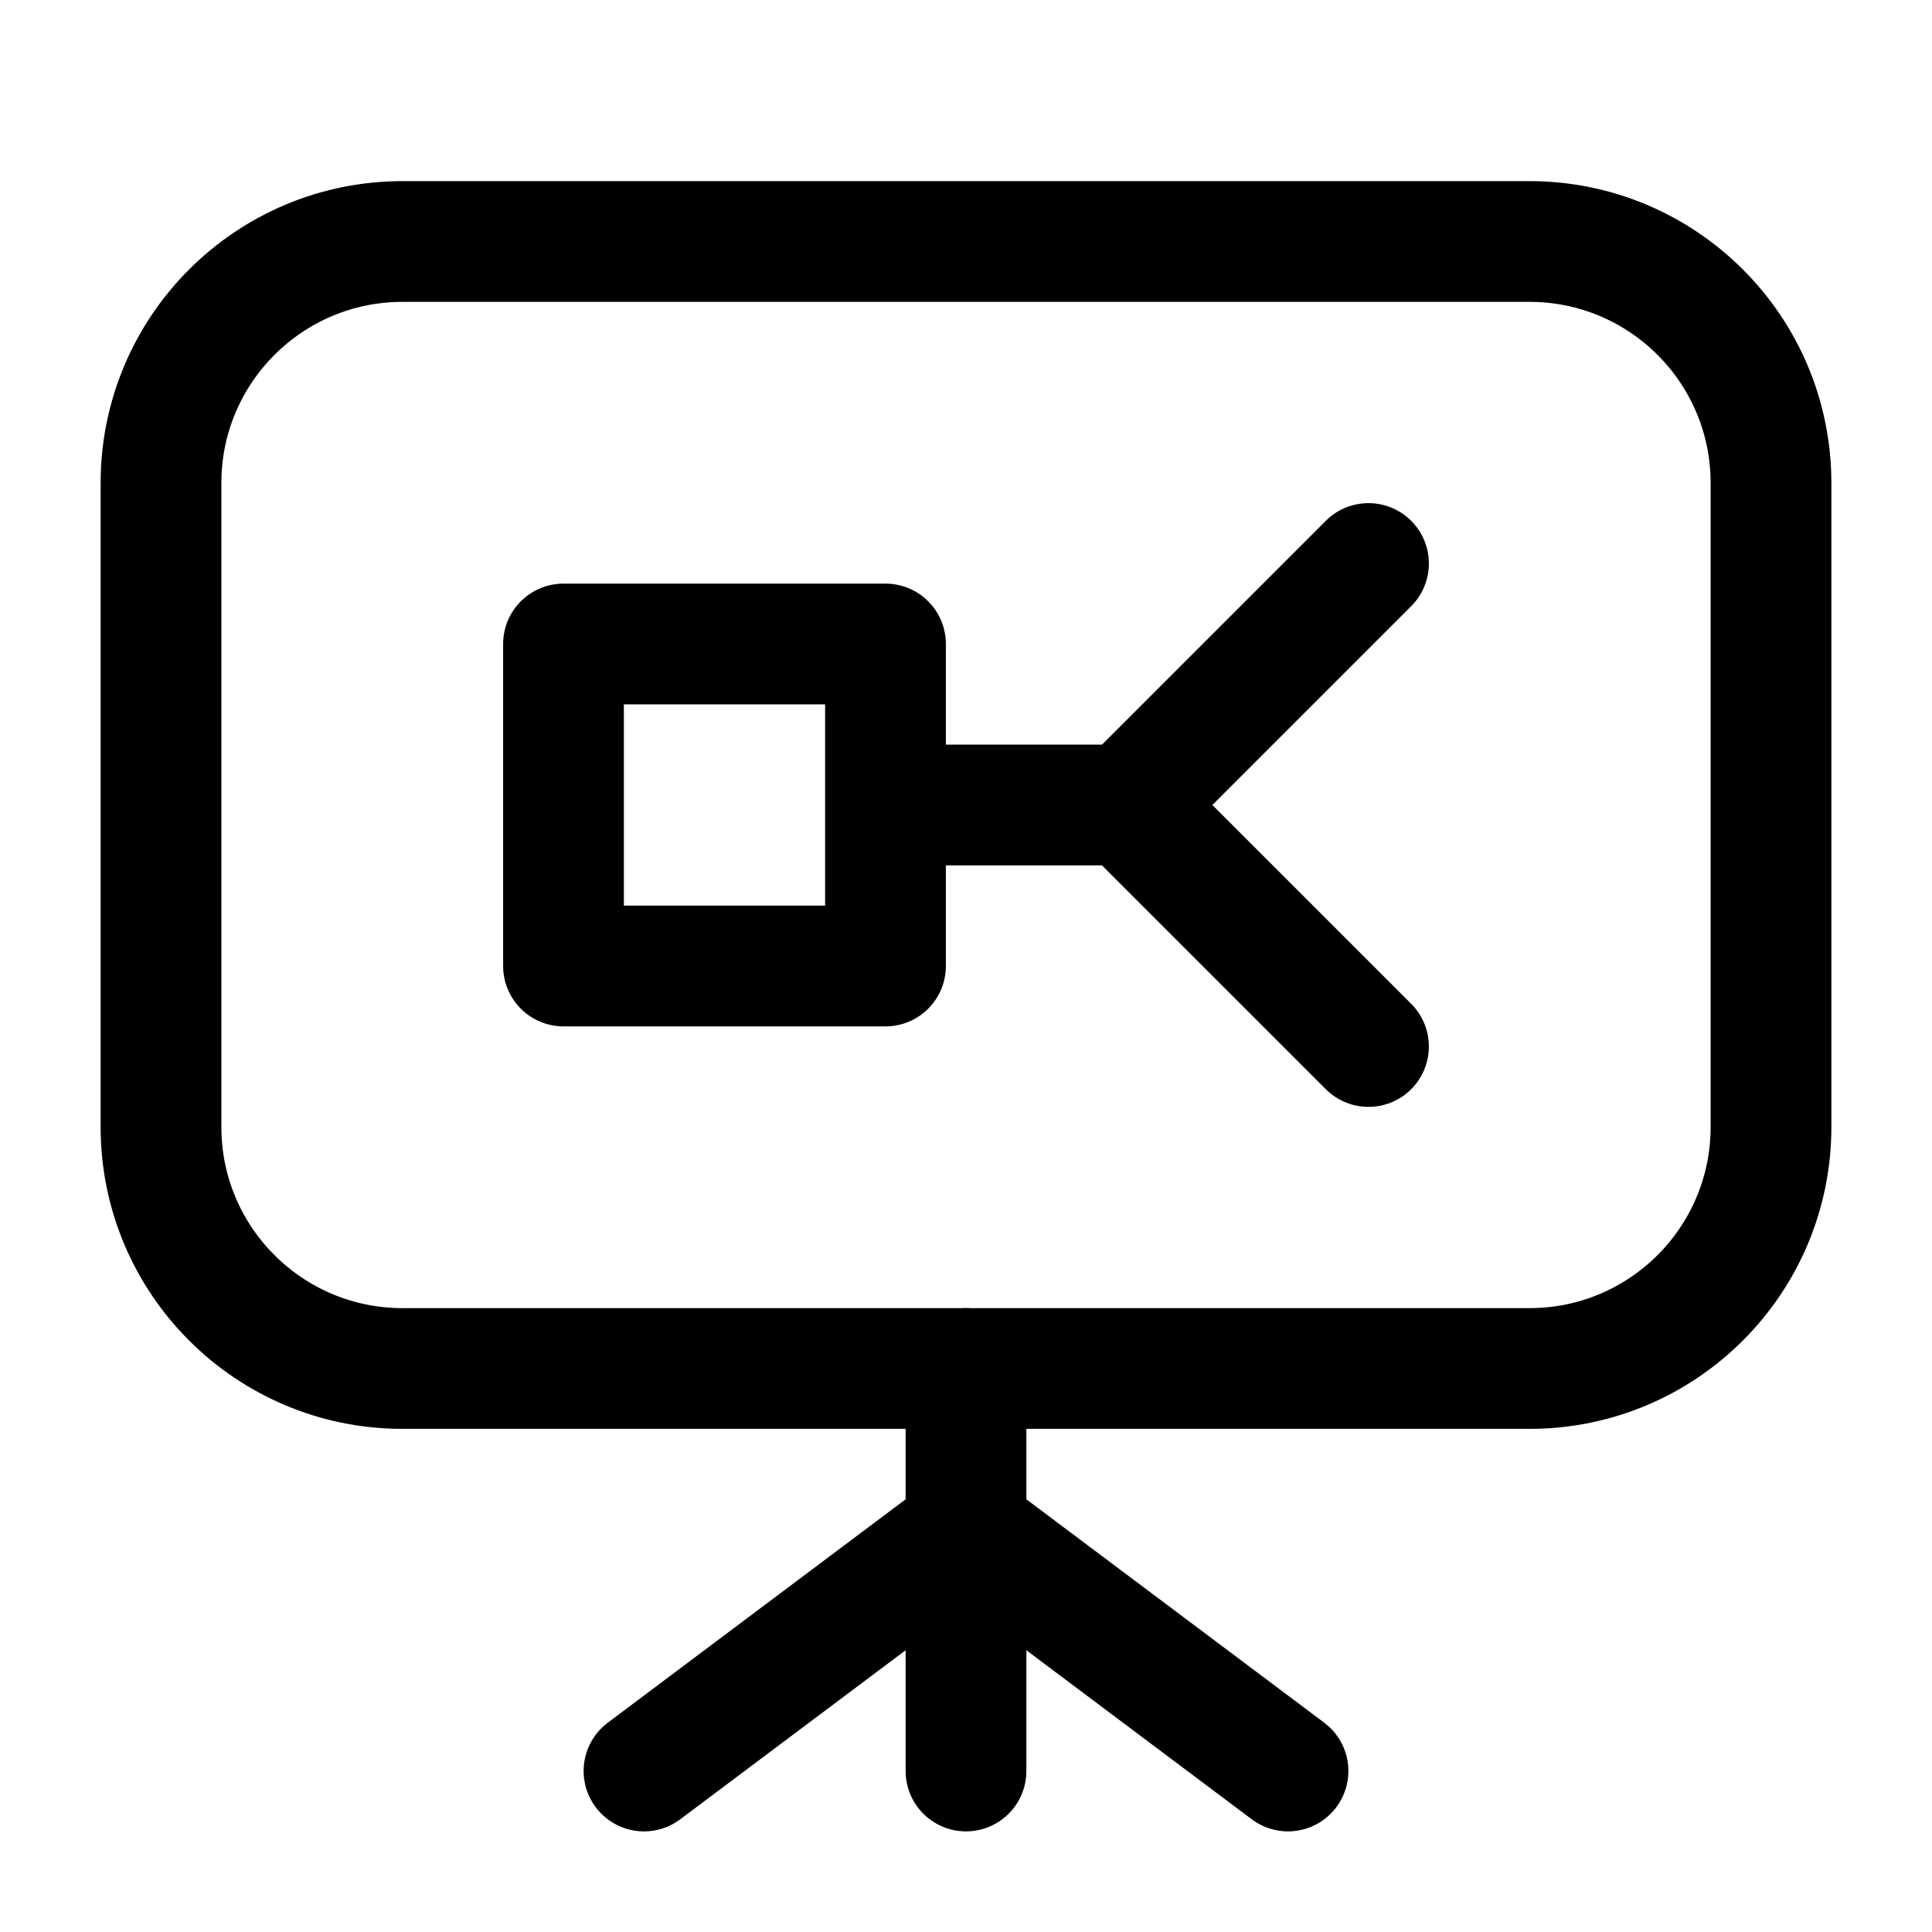
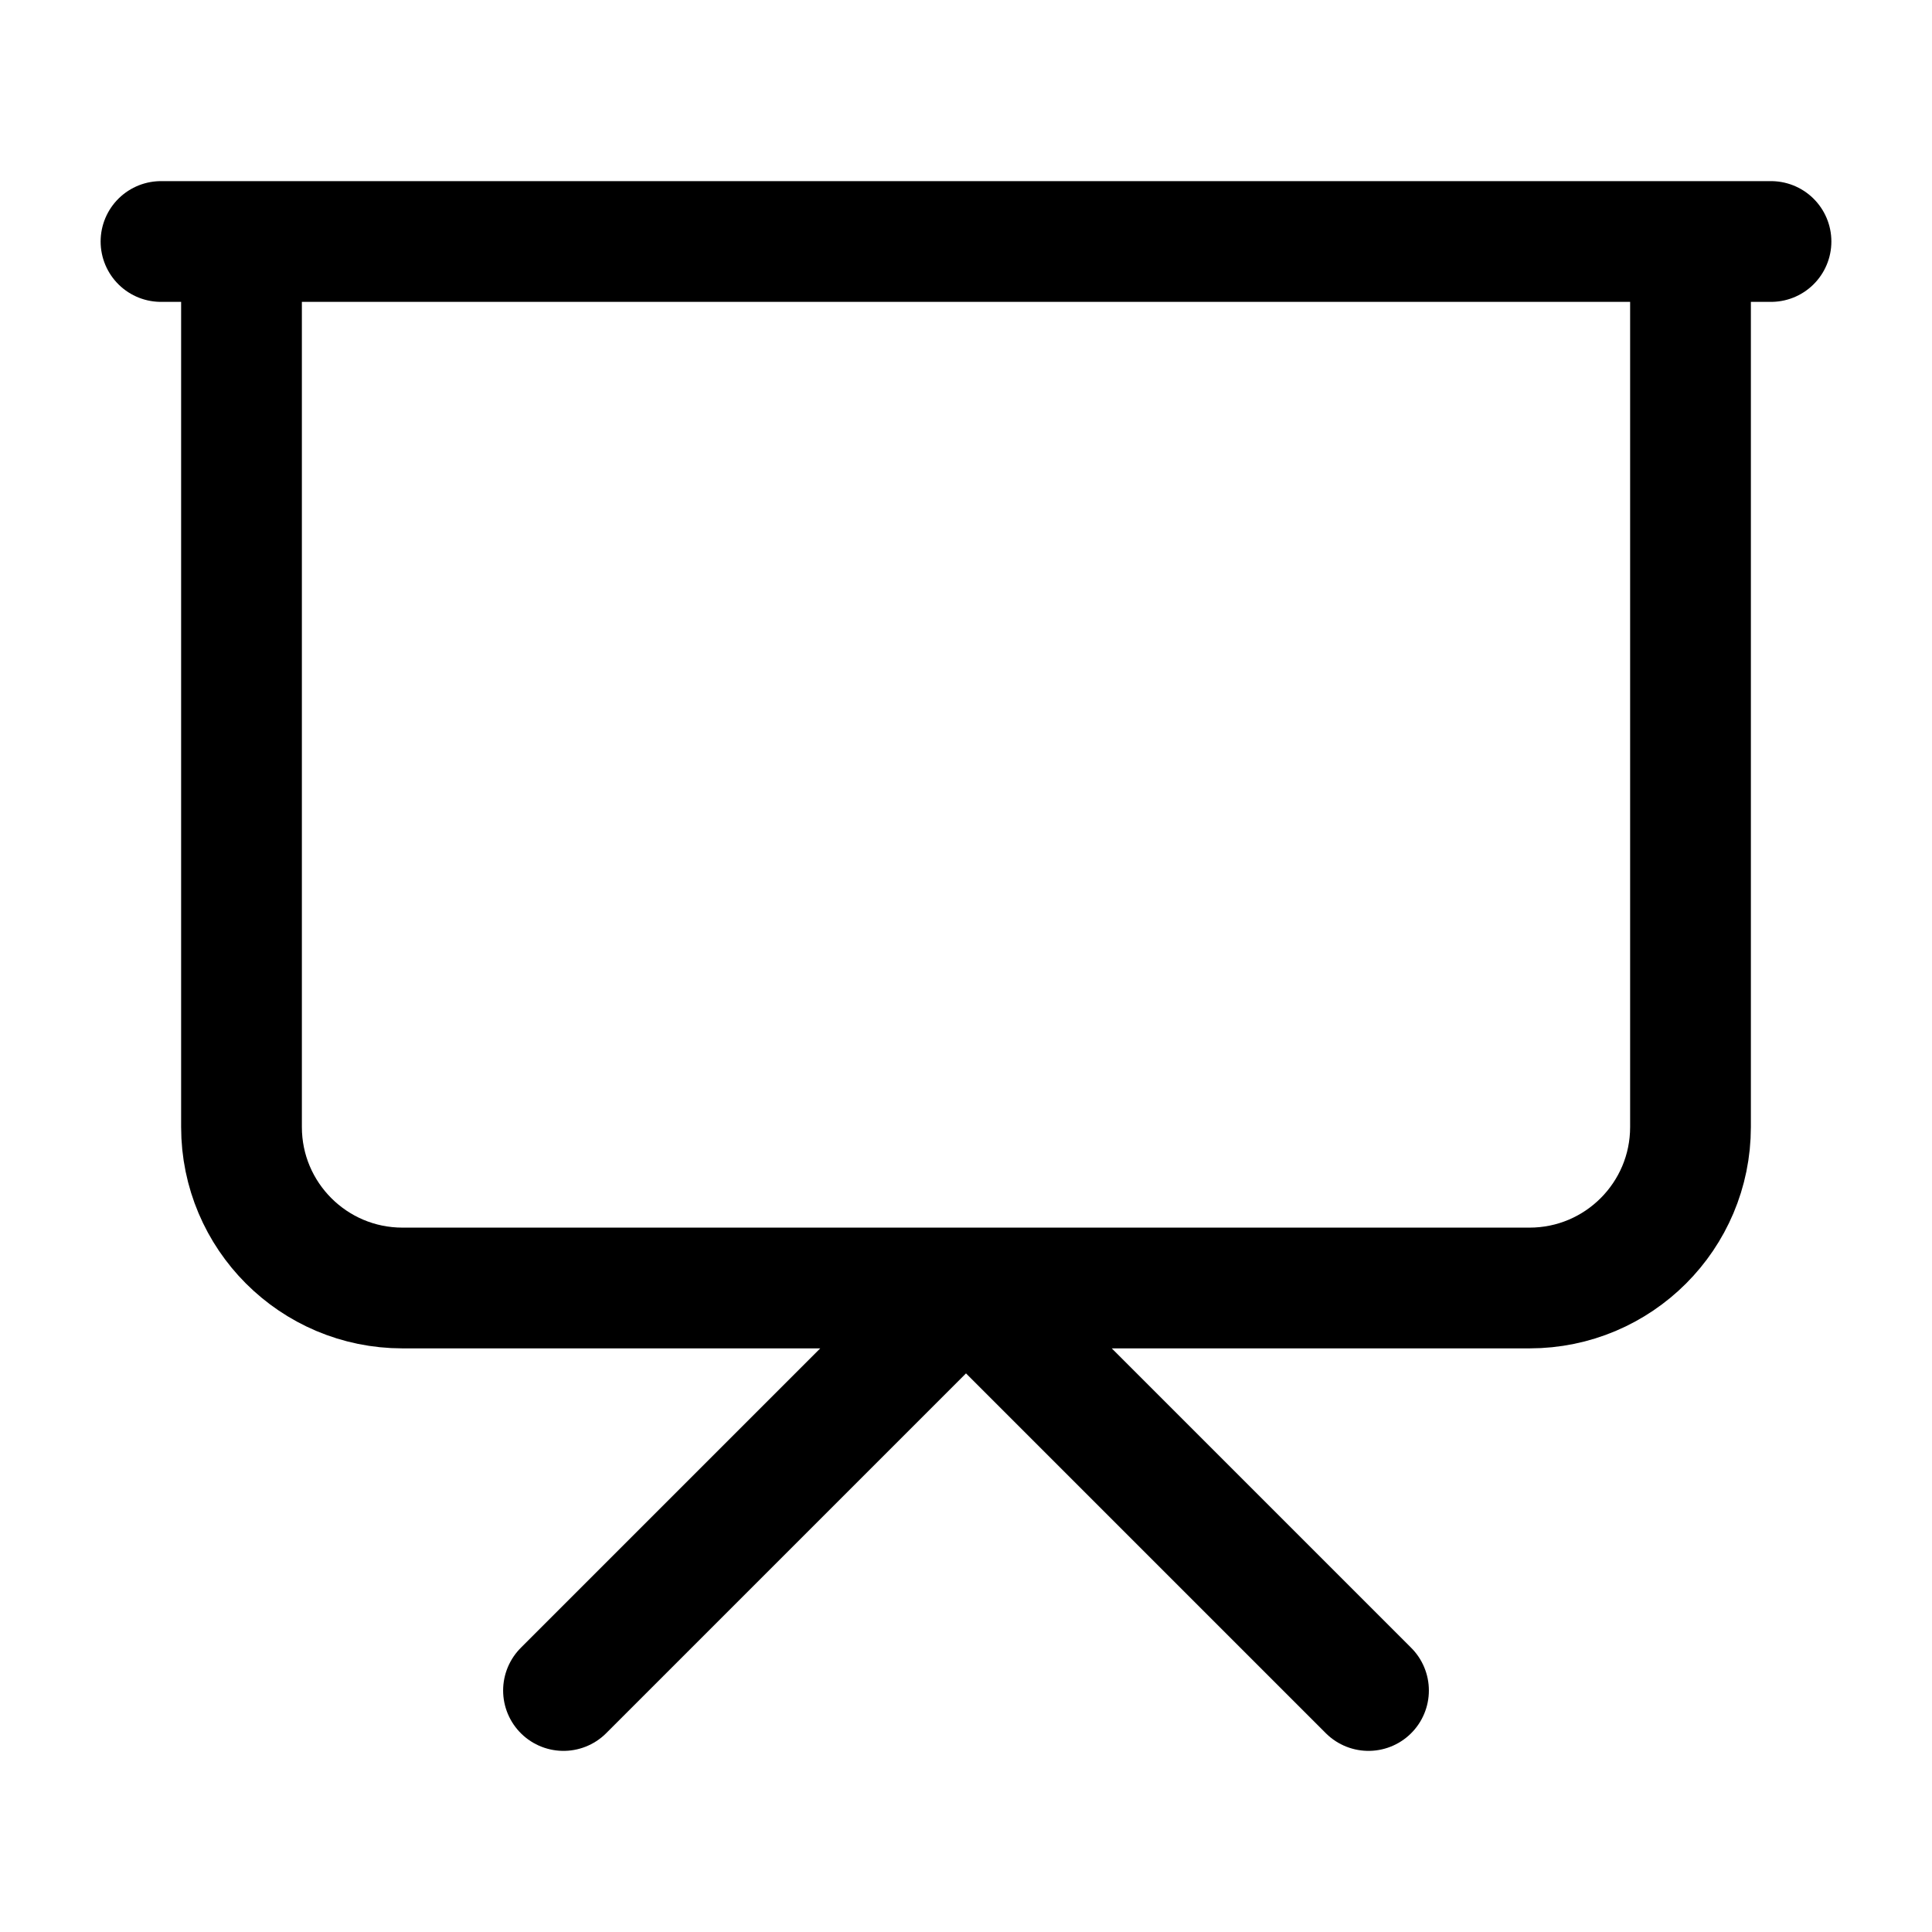
<svg xmlns="http://www.w3.org/2000/svg" viewBox="0 0 24 24" fill="none" color="oklch(72% 0 0)">
  <g stroke="currentColor" stroke-width="1.5" stroke-linecap="round" stroke-linejoin="round">
-     <rect x="2" y="3" width="20" height="14" rx="3" />
-     <path d="M12 17v5M8 22l4-3 4 3M7 8h4v4H7zM11 10h3l3-3M14 10l3 3" />
+     <path d="M2 3h20m-1 0v11a2 2 0 0 1-2 2H5a2 2 0 0 1-2-2V3m4 18l5-5l5 5" />
  </g>
</svg>
